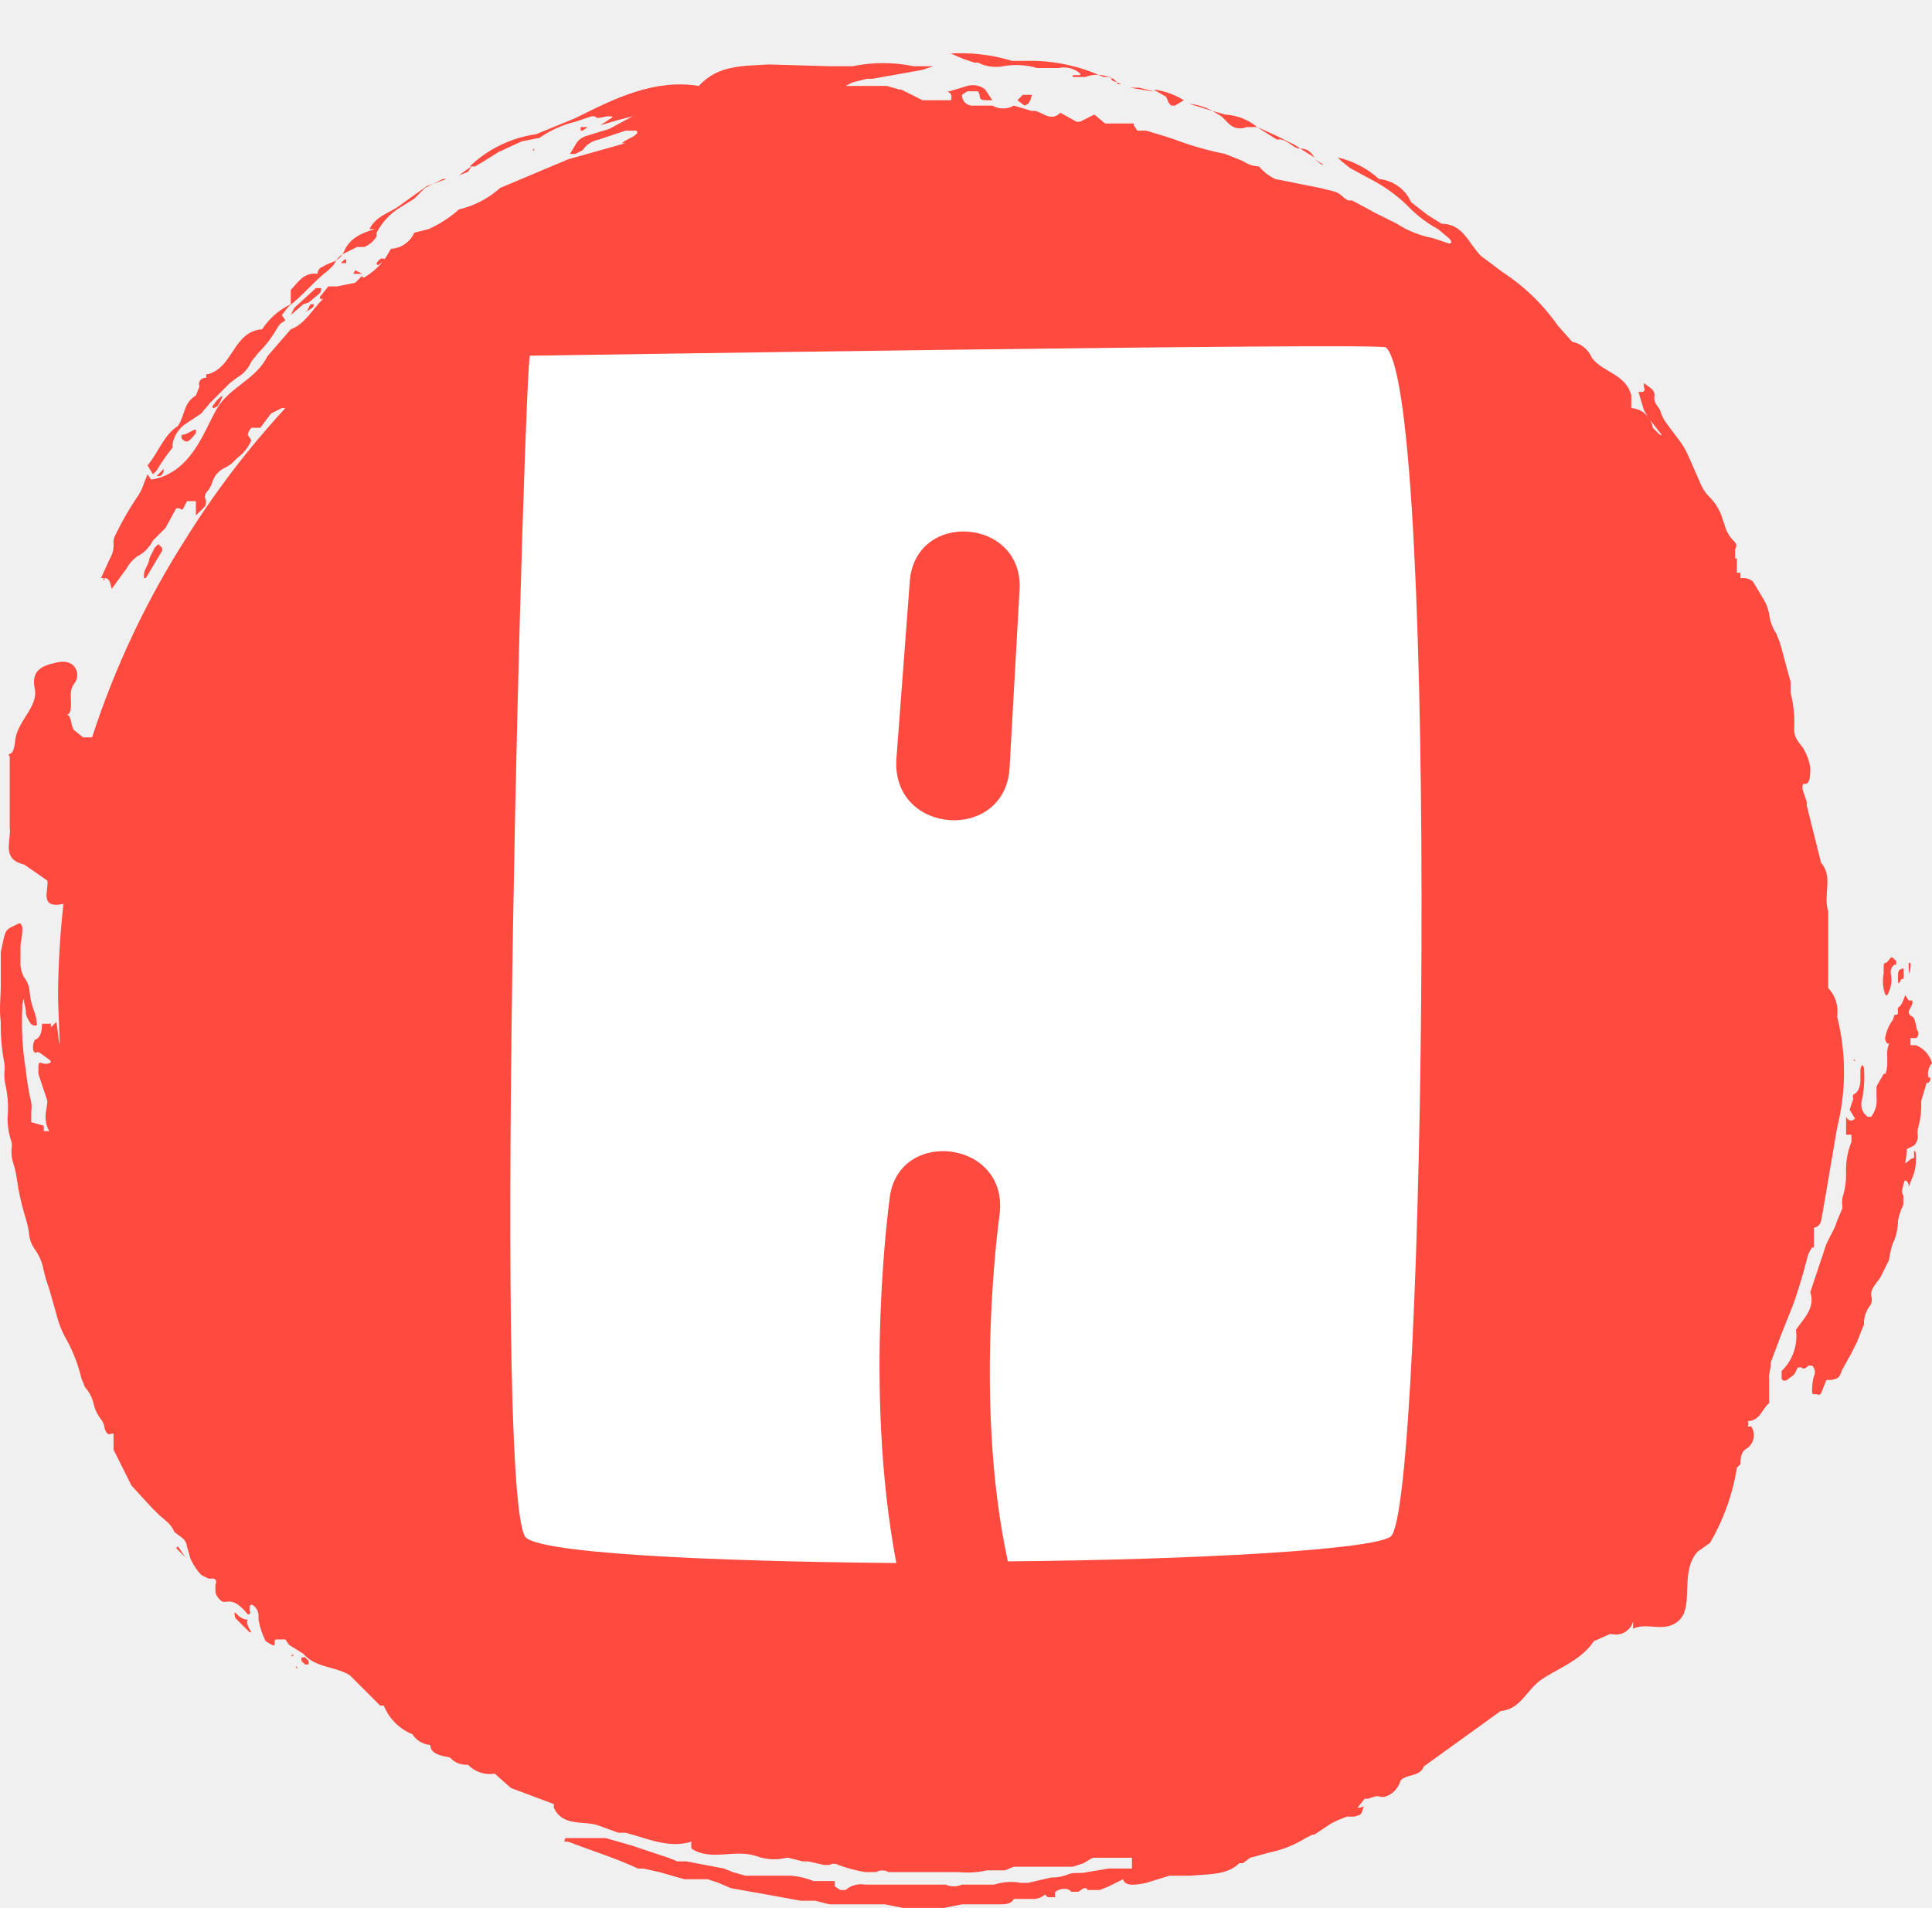
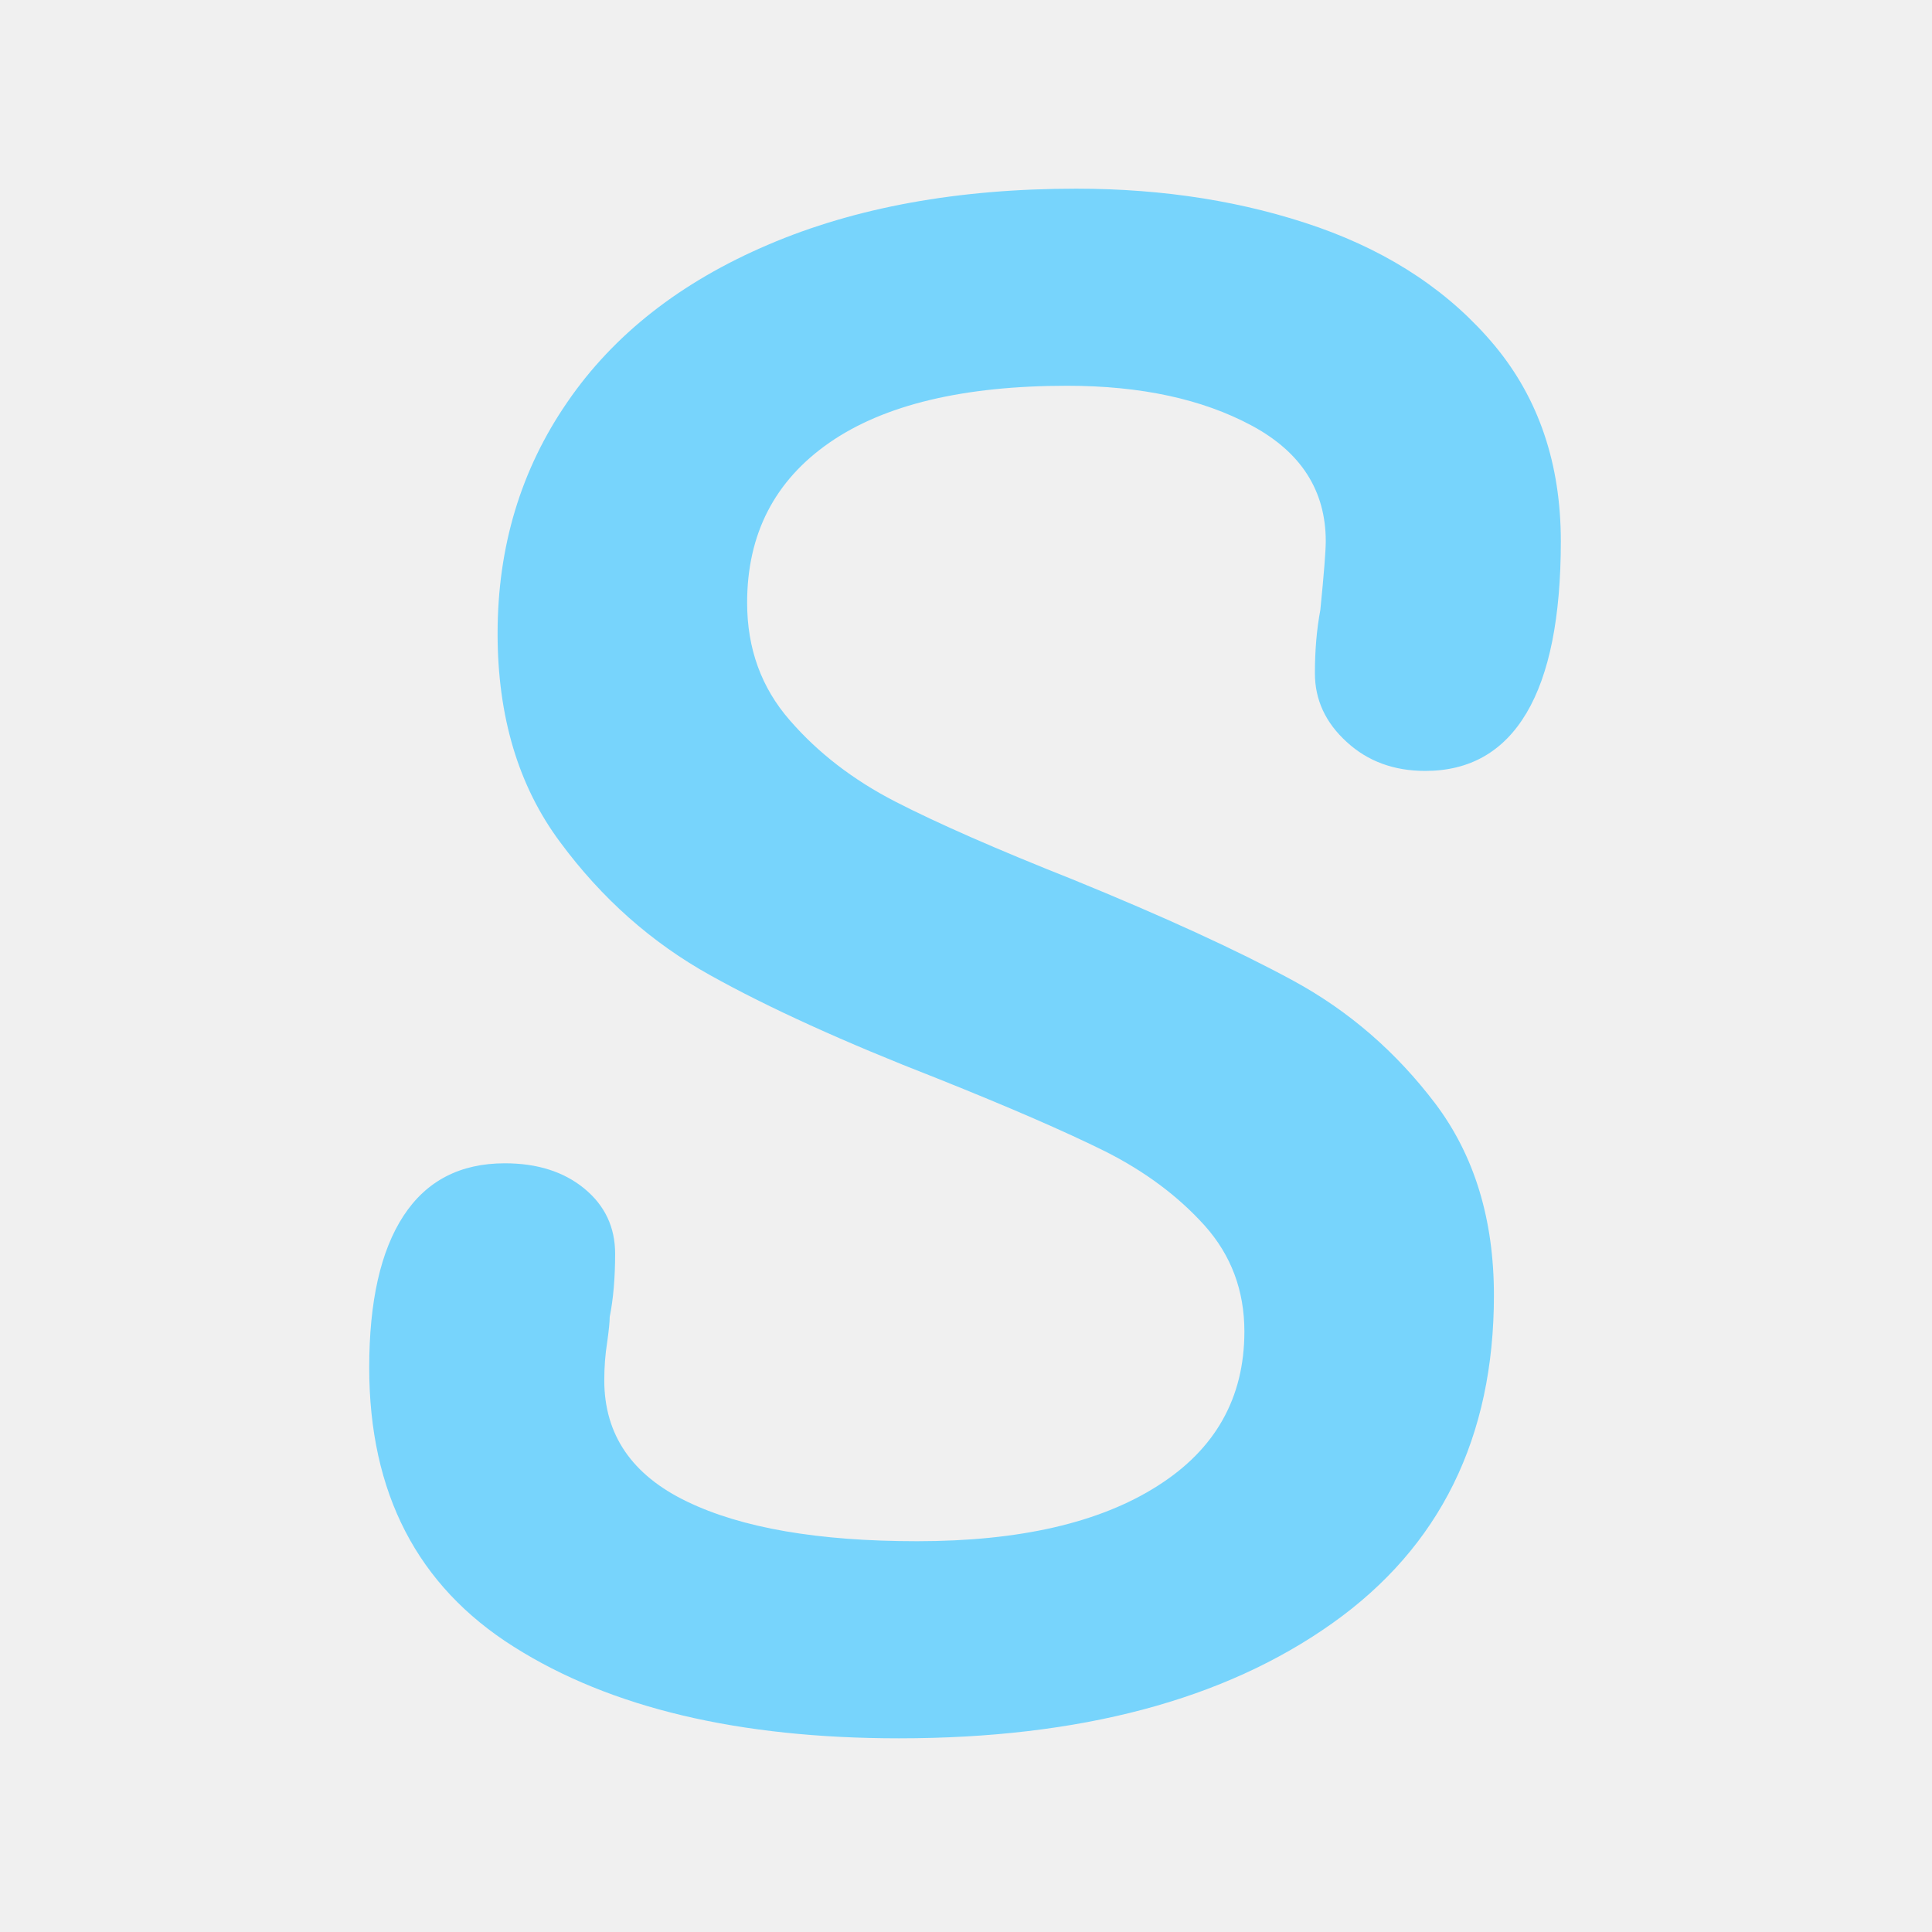
- <svg xmlns="http://www.w3.org/2000/svg" width="308.761" height="304.916" viewBox="0 0 106.008 104.687" class="css-1j8o68f" version="1.1" id="svg23">
-   <defs id="SvgjsDefs2684" />
-   <g id="SvgjsG2685" featurekey="rootContainer" transform="matrix(0.9820593,0,0,0.9820593,-0.05456052,0)" fill="#ff4a3f">
-     <g id="g17">
-       <path d="M19.8 15.3h.5l-.4-.2zm.5.1zm.8-.7c0 .1 0 .1.1.1l.4-.3c-.2-.1-.3-.1-.5.2zm.4-.2zm-4.1 2.3zm-.2.6l.3-.2c.1-.1.1-.2.1-.2h-.2l-.2.4c-.1-.1-.1 0 0 0zm2.2-2.9h-.1l-.2.2h.3zm-2.1 2.4l.6-.5c.1-.1.1-.2.1-.3h-.3l-1.2 1.1-.2.4.7-.6zm-1.1.8z" id="path3" />
-       <path d="M9.7 25v-.2a1.7 1.7 0 0 1 .7-1.1l.9-.6.5-.6.7-.7.4-.4.4-.3a1.9 1.9 0 0 0 .8-.9l.4-.5a5.9 5.9 0 0 0 1-1.3l.2-.3.3-.2-.2-.3.4-.5c.8-.6 1.4-1.4 2.2-2l.3-.3a1.4 1.4 0 0 1 .5-.6l.8-.4h.4a1.4 1.4 0 0 0 .7-.6V13a3.5 3.5 0 0 1 1.3-1.4l.8-.5.2-.2.4-.4 1-.5h.2l-1.1.4-1.4 1c-.6.5-1.4.6-1.8 1.4h.3c-.7.2-1.4.5-1.7 1.2s-.8.6-1.2.9a.4.4 0 0 0-.3.4c-.8-.1-1.1.5-1.5.9v.8a3.9 3.9 0 0 0-1.6 1.4c-1.6.1-1.6 2.1-3 2.5h-.1a.2.2 0 0 0 0 .2c-.3 0-.5.2-.4.5l-.2.5c-.7.4-.6 1.1-1 1.7-.8.5-1.1 1.5-1.7 2.2l.3.5.2-.2a11.6 11.6 0 0 1 .9-1.3zM53.9 3.3l.6.2h.2a2.2 2.2 0 0 0 1.4.2 4.1 4.1 0 0 1 1.9.1h1.2a1.4 1.4 0 0 1 1.2.3.1.1 0 0 1 0 .1H60a.1.1 0 0 0 0 .1h.7a1.8 1.8 0 0 1 1.3 0c.2 0 .1.1.2.2l.5.2h-.2c-.2-.4-.5-.4-.8-.4a9.7 9.7 0 0 0-4.3-.9h-.8A9.8 9.8 0 0 0 53 3h.2zm7.3 3.1zM50.3 4.7zm10.9 1.7h.2-.2zM19 14.7zm32.1-10zm17.6 2.2a.9.9 0 0 0 1 .2h.6a3.1 3.1 0 0 0-1.8-.7l-.7-.2.5.3zm-3.4-1.3c0 .1.1.2.2.3h.2l.5-.3a4.2 4.2 0 0 0-1.7-.6l.7.4zm7.4 2.7l.8.5c-.2-.3-.4-.5-.8-.5z" id="path5" />
-       <path d="M99 76.1l.6-1.6.6-1.5c.2-.5.6-1.8.8-2.6a1.7 1.7 0 0 1 .3-.7h.1v-1.1c.5-.1.4-.6.5-.9l.8-4.7a12.7 12.7 0 0 0 0-6.2 1.9 1.9 0 0 0-.5-1.6v-4.3c-.3-.9.3-1.9-.4-2.7L101 45a.4.4 0 0 0 0-.2l-.2-.6a.5.5 0 0 1 0-.4h.1c.3 0 .3-.5.3-.9a3 3 0 0 0-.4-1.1l-.3-.4a1.1 1.1 0 0 1-.2-.7 6.7 6.7 0 0 0-.2-2v-.6c-.2-.7-.4-1.5-.6-2.2l-.2-.5a2.5 2.5 0 0 1-.4-1.1 2.5 2.5 0 0 0-.3-.8l-.6-1a.8.8 0 0 0-.6-.2h-.1V32h-.2v-.8H97V31a.4.4 0 0 0 0-.1v-.2c.1-.2.1-.3-.1-.5a1.8 1.8 0 0 1-.4-.6l-.2-.6a2.9 2.9 0 0 0-.7-1.2 2.2 2.2 0 0 1-.5-.7l-.7-1.6a4.3 4.3 0 0 0-.6-1l-.6-.8a2.4 2.4 0 0 1-.4-.8l-.2-.3a.6.6 0 0 1-.1-.5.5.5 0 0 0-.2-.4l-.4-.3v.2c.1.2 0 .3-.1.3h-.2l.3 1 .3.5.7.9h-.1l-.2-.2-.2-.2a1.3 1.3 0 0 0-1.2-1.1v-.7c-.3-1.2-1.6-1.3-2.2-2.1a1.5 1.5 0 0 0-1.1-.9l-.8-.9a11.3 11.3 0 0 0-3.1-3l-.8-.6-.4-.3c-.7-.7-1-1.8-2.2-1.8l-.8-.5-.9-.7a2.2 2.2 0 0 0-1.8-1.3 5.1 5.1 0 0 0-2.3-1.2l.2.2.5.4 1.3.7a8.5 8.5 0 0 1 2.1 1.6 6.8 6.8 0 0 0 1.5 1.1l.6.5c.1.1.2.2.1.3H81l-.9-.3a5.6 5.6 0 0 1-2-.8l-1.2-.6-1.3-.7h-.2c-.3-.1-.4-.4-.8-.5l-.8-.2-2.5-.5a2.6 2.6 0 0 1-.9-.7 1.7 1.7 0 0 1-.9-.3l-1-.4a18.1 18.1 0 0 1-2.8-.8l-.6-.2-1-.3h-.5l-.2-.3v-.1h-1.6l-.6-.5-.4.2-.4.2h-.2l-.9-.5c-.6.6-1.1-.2-1.6-.1l-1-.3a1.2 1.2 0 0 1-1.2 0h-1.2a.6.6 0 0 1-.5-.6l.3-.2h.6a.7.7 0 0 1 .1.3c0 .2.2.2.5.2h.2l-.4-.6a1.1 1.1 0 0 0-1-.2l-1 .3H53c.3.2.2.3.2.5h-1.6l-.4-.2-.8-.4h-.1l-.7-.2h-2.3l.4-.2.8-.2h.3l1.7-.3 1.1-.2.6-.2h-1.1a8.4 8.4 0 0 0-3.4 0h-1.3L43 3.6c-1.4.1-2.8 0-3.9 1.2-2.5-.4-4.7.7-6.9 1.8l-2.2.9a6.7 6.7 0 0 0-3.7 1.8h.3l.5-.3.8-.5 1.3-.6 1-.2a6 6 0 0 1 2-.9l.9-.3h.2c.1.2.5 0 .7 0h.2c.1 0 .1.1 0 .1l-.6.4 1-.3.8-.2-1.3.7-1.3.4a1 1 0 0 0-.6.5l-.3.5h.3l.4-.2a1.4 1.4 0 0 1 .9-.6l1.5-.5h.5a.1.1 0 0 1 .1.2c-.2.2-.6.3-.8.5h.2l-3.2.9-3.8 1.6a5.2 5.2 0 0 1-2.3 1.2 6.6 6.6 0 0 1-1.7 1.1l-.8.2a1.5 1.5 0 0 1-1.3.9l-.3.5a3.7 3.7 0 0 1-1.2 1.1h-.1v-.1l-.2.2-.2.2-1 .2h-.5l-.4.5c-.1.1-.1.2 0 .2h.1c-.6.6-1 1.4-1.8 1.7L15 19.9c-.6 1.2-1.8 1.6-2.6 2.6s-1.4 3.9-3.9 4.3l-.2-.3-.2.5a2.7 2.7 0 0 1-.4.8 16.9 16.9 0 0 0-1.2 2.1.8.8 0 0 0-.1.5 1.4 1.4 0 0 1-.2.8l-.5 1.1h.2c.3 0 .3.3.4.6l.8-1.1a2.2 2.2 0 0 1 .6-.7 2 2 0 0 0 .9-.9l.3-.3.4-.4.6-1.1h.2c.1.1.1.1.2 0l.2-.4h.5v.8l.5-.5a.5.5 0 0 0 0-.5.4.4 0 0 1 .1-.3 1.5 1.5 0 0 0 .3-.5 1.3 1.3 0 0 1 .8-.9l.3-.2.3-.3a2.4 2.4 0 0 0 .8-1l-.2-.3c0-.1.1-.3.2-.4h.5l.6-.8.6-.3h.2a48.8 48.8 0 0 0-5.5 7.2h-.1.1a48.4 48.4 0 0 0-5.3 11.2h-.5l-.5-.4c-.2-.2-.1-.7-.4-.9h.1c.3-.5-.1-1.2.3-1.7s.1-1.4-.9-1.2-1.5.5-1.3 1.5-1 1.8-1.1 2.9-.5.5-.3.9v3.9c.1.8-.5 1.8.8 2.1l1.3.9c.1.5-.5 1.6.9 1.3a49.2 49.2 0 0 0-.3 5c0 1.1.1 2.2.1 3.3v-.4c-.1-.4-.1-.8-.2-1.3l-.3.3v-.2h-.5c0 .5-.1.8-.4.9a.9.9 0 0 0-.1.5c0 .1.1.3.2.2s.4.2.7.4-.2.3-.4.2-.2.1-.2.3v.3l.5 1.5c0 .3-.1.6-.1.9a1.7 1.7 0 0 0 .2.8h-.3v-.3l-.7-.2v-.6a1.5 1.5 0 0 0 0-.5 14.6 14.6 0 0 1-.3-1.8 16.6 16.6 0 0 1-.2-3.5.9.9 0 0 1 .1-.5v.2a2.9 2.9 0 0 1 .1.5.8.8 0 0 0 .1.4c.1.2.2.4.4.4s.1-.1.1-.2a2.1 2.1 0 0 0-.1-.5 4.2 4.2 0 0 1-.3-1.3 1.5 1.5 0 0 0-.3-.7 1.6 1.6 0 0 1-.2-.9v-.8c0-.3.1-.6.1-.9a.5.5 0 0 0-.1-.4h-.1c-.8.4-.7.2-1 1.6V55c0 .7-.1 1.4 0 2.1a10.8 10.8 0 0 0 .2 2.3 1.8 1.8 0 0 1 0 .5 3.1 3.1 0 0 0 .1.9 5.9 5.9 0 0 1 .1 1.3 3.9 3.9 0 0 0 .2 1.7 1.2 1.2 0 0 1 0 .4 2.1 2.1 0 0 0 .1.8 4.9 4.9 0 0 1 .2.9 14 14 0 0 0 .5 2.2 5 5 0 0 1 .2 1 1.7 1.7 0 0 0 .3.7 2.9 2.9 0 0 1 .5 1.2 8.5 8.5 0 0 0 .3 1l.4 1.4a5.4 5.4 0 0 0 .6 1.5 8.5 8.5 0 0 1 .8 2.1l.2.5a2.1 2.1 0 0 1 .5 1 2.1 2.1 0 0 0 .4.8 1 1 0 0 1 .2.5c.1.3.2.4.4.3h.1v.9l.5 1 .5 1 1.1 1.2.4.4c.3.3.7.5.9 1l.4.3a.7.7 0 0 1 .3.5l.2.7a3.3 3.3 0 0 0 .6.9l.4.2h.3a.2.2 0 0 1 .1.3 2.5 2.5 0 0 0 0 .5.9.9 0 0 0 .4.5h.2c.4-.1.8.2 1.2.7h.1c0-.1.1-.1 0-.2v-.2c0-.1.1-.2.2-.1a.7.7 0 0 1 .3.6v.2a4.3 4.3 0 0 0 .4 1.2c.5.3.5.3.5.1s0-.2.2-.2h.4l.2.3.8.5c.7.8 1.8.7 2.6 1.2l1.7 1.7h.2a2.9 2.9 0 0 0 1.6 1.6 1.3 1.3 0 0 0 1 .6c0 .5.6.6 1.1.7a1.2 1.2 0 0 0 .8.4h.2a1.7 1.7 0 0 0 1.5.5l.9.8 2.4.9v.2c.5 1.1 1.7.7 2.5 1l1.1.4h.4c1.2.3 2.4.9 3.7.5a.7.7 0 0 0 0 .4c1.1.7 2.4 0 3.6.4a2.9 2.9 0 0 0 1.7.1h.1l.8.2h.3l.9.2h.3a.5.5 0 0 1 .5 0 7.9 7.9 0 0 0 1.5.4h.6a.7.7 0 0 1 .7 0h3.9a5 5 0 0 0 1.6-.1h1l.5-.2H60l.6-.2.5-.3h2.2v.6H62l-1.2.2c-.4.1-.7 0-1 .1a2.4 2.4 0 0 1-1 .2l-1.3.3h-.4a3.1 3.1 0 0 0-1.5.1h-1.8a1.1 1.1 0 0 1-.9 0h-4.5a1.3 1.3 0 0 0-1.1.3H47l-.3-.2v-.3h-1.2a4.1 4.1 0 0 0-1.3-.3h-2.5l-.7-.2-.5-.2-2.1-.4h-.5l-.5-.2-2.1-.7-1.4-.4h-2.2c-.1 0-.1.1-.1.2h.2c1.3.5 2.6.9 3.9 1.5h.3l.9.2 1.4.4h1.3l.6.2.7.3 1.7.3 1.1.2 1.1.2h.8l.8.2h3.1l1 .2h2.3l1-.2H56c.4 0 .6-.1.7-.3h1a1 1 0 0 0 .8-.3c-.1.1 0 .1.1.2h.4v-.2c0-.1 0-.1.2-.2s.6-.1.7.1h.4l.3-.2c.2 0 .2 0 .2.1h.7l.5-.2.8-.4c.1.3.4.4 1.3.2l1.3-.4h1.2c.9-.1 2 0 2.7-.7h.2l.4-.3 1.1-.3a6.1 6.1 0 0 0 2-.8l.4-.2h.1l.9-.6.4-.2.5-.2h.4c.4-.1.4-.1.5-.4s0-.1-.2-.1h-.1l.4-.5h.2c.3-.1.5-.2.7-.1h.2a1.3 1.3 0 0 0 .9-.9c.3-.4 1.1-.2 1.3-.8l4.3-3.1c1.1-.1 1.4-1.1 2.2-1.7s2.3-1.1 3-2.2l.9-.4h.1a1 1 0 0 0 1.2-.7v.4c.8-.4 1.8.3 2.6-.5s0-2.7 1-3.8l.7-.5a12.1 12.1 0 0 0 1.5-4.2l.2-.2c0-.3 0-.7.4-.9a.9.9 0 0 0 .2-1.2h-.2a.3.3 0 0 0 0-.3c.7 0 .8-.7 1.2-1V77a.5.5 0 0 1 0-.2 3.8 3.8 0 0 0 .1-.7zM5.9 32.2z" id="path7" />
-       <path d="M26.4 9.3l-.3.2-.4.3.5-.2zm6.1-2h.1l.3-.2h-.4zm-2.6 1l-.1.1h.1v-.1zm-1.5 1.4zm1.3-.2zm-6.3 3.1zM9.2 26.2l-.4.4H9a.4.4 0 0 0 .2-.4zm3-3.5a2.1 2.1 0 0 0 .3-.6 1.5 1.5 0 0 0-.5.5c-.1.1-.1.2 0 .2zM11 24.2V24c-.2 0-.5.3-.8.3v.2c.3.3.4.2.8-.3zm3 66.2zM73.9 9.2h.1l-.5-.3zm-2.5-1.4c.5-.1.8.4 1.2.5h.1l-.3-.2-1-.5-1.1-.5.3.2zM52.8 3.1zm11.7 2h-.1l-1.2-.2h.5zm2 .7l1.3.4a3.3 3.3 0 0 0-1.3-.4zm-9 0a1 1 0 0 0 .2-.5h-.5l-.3.3.4.3zm9 1.6zM49.9 4.2zm2.9.7zM48.5 4zm13.8 2.1a.5.5 0 0 0 0 .1zm44.8 52.3h-.3V58h.3c.1 0 .2-.3.1-.4s-.1-.7-.3-.8a.3.3 0 0 1-.2-.3l.2-.4a.4.4 0 0 0 0-.2h-.2l-.2-.3c-.1.3-.2.6-.4.7a.5.5 0 0 0 0 .2c0 .1 0 .2-.1.2h-.1a1.1 1.1 0 0 1-.1.3 2.3 2.3 0 0 0-.4.9.4.4 0 0 0 .1.4h.1a1.7 1.7 0 0 0-.1.8v.4a1.8 1.8 0 0 1-.1.5h-.1l-.4.7v.6a1.5 1.5 0 0 1-.3 1.1h-.2l-.2-.2a.9.9 0 0 1-.1-.8 6.5 6.5 0 0 0 .1-1.7c0-.1-.1-.2-.1-.2a.5.5 0 0 0-.1.3v.6c0 .2-.1.6-.3.7s-.1.2-.1.3l-.2.6.3.5c-.2.2-.4.1-.5-.1v1h.3v.4a4.2 4.2 0 0 0-.3 1.4 3.3 3.3 0 0 0 0 .4 4 4 0 0 1-.2 1.3 2 2 0 0 0 0 .6l-.3.7a3.2 3.2 0 0 1-.3.7l-.3.6-.9 2.7c.3.9-.4 1.5-.8 2.1a2.7 2.7 0 0 1-.8 2.3v.4c0 .1.1.2.3.1l.4-.3.2-.4h.2c.1.1.2.1.4-.1h.2a.5.5 0 0 1 .1.6 2.9 2.9 0 0 0-.1.8c0 .1 0 .2.1.2h.2c.1.1.2 0 .3-.3l.2-.5h.3c.4-.1.4-.1.6-.6l.5-.9.3-.6.4-1a1.6 1.6 0 0 1 .3-1 .6.6 0 0 0 .1-.6c0-.2 0-.3.2-.6l.3-.4.5-1a4.7 4.7 0 0 1 .2-.9 3 3 0 0 0 .3-1.3 3.8 3.8 0 0 1 .3-.9v-.5c-.1-.2-.1-.2 0-.6s.1-.2.2-.2a.4.4 0 0 1 .1.3l.2-.5a2.3 2.3 0 0 0 .2-.9v-.3c0-.1 0-.3-.1-.3v.4c-.2 0-.3.2-.5.3a6.4 6.4 0 0 0 .1-.8l.4-.2a.7.7 0 0 0 .2-.6 1.4 1.4 0 0 1 0-.3 4.8 4.8 0 0 0 .2-1.4v-.2l.3-1h.1a.3.3 0 0 0 .1-.3h-.1a.9.9 0 0 1 .2-.8 1.5 1.5 0 0 0-.9-1zm-1.2 7.8zm-.2-9.9zm0 0zM9.1 30.8a.3.3 0 0 0 0-.2l-.2-.2-.2.2-.3.6c0 .3-.3.6-.3.9v.2h.1zm96.3 24.8h.1a1.7 1.7 0 0 0 .2-1.2.5.5 0 0 1 .2-.5h.1v-.2l-.2-.2h-.1c-.1.1-.2.3-.3.3s-.1.1-.1.3v.3a2.2 2.2 0 0 0 .1 1.2zM13.2 90.1c-.1 0 0 .2 0 .3l.8.8h.1c-.2-.3-.3-.6-.2-.7a.9.9 0 0 1-.5-.2zm.8.3zm92.3-35.7h.1a2 2 0 0 0 0-.6c-.3.1-.3.1-.3.6s.1.1.2 0z" id="path9" />
-       <path d="M106.7 62a.6.6 0 0 0 .1-.5c0-.1-.1-.2-.1-.1h-.2v.2c0 .4.1.5.2.4zm.1-8.2h-.1v.6a1 1 0 0 0 .1-.6zM17.1 92.6h-.2v.2l.2.2h.2v-.2zm86.6-33.3c0-.1 0-.1-.1-.1zM9.9 86.5l.5.5-.4-.6z" id="path11" />
-       <circle cx="10.5" cy="87.1" transform="rotate(-24.8 10.4 87.159)" id="circle13" />
-       <path d="M9.7 30.1h-.1v.2-.2h.1zm83.2-6.6l-.2-.3h-.1zm-14.7 77.1zM5.9 32.2zm-.1.2a.3.3 0 0 0 .1-.2v.2zm1.9-4.9zM61.5 2.4zm42.8 58.2v.1-.1zM16.4 92.5h-.1c.1.1.2 0 .1-.1zm.2.7h.1l-.1-.1v.1zm73.9-71.3zm15.2 34.4zM14.6 91.7zm92.1-37zm-.8 11.4zM34.6 0z" id="path15" />
-     </g>
-   </g>
-   <g id="SvgjsG2686" featurekey="nameFeature-0" transform="matrix(2.284354,0,0,2.284354,27.98006,-5.60952)" fill="#ffffff">
-     <path d="M9.6 16.48 l-0.32 4.24 c-0.08 1.8 2.6 1.96 2.72 0.2 l0.24 -4.28 c0.12 -1.76 -2.56 -1.96 -2.64 -0.16 z M0.48 11 l0 0 c0.04 0 20.48 -0.32 20.56 -0.2 c1.28 1.12 0.96 27.8 0.12 28.56 c-0.4 0.32 -4.64 0.56 -9.2 0.6 c-0.84 -3.84 -0.2 -8.32 -0.2 -8.32 c0.24 -1.8 -2.44 -2.12 -2.64 -0.4 c0 0.04 -0.64 4.52 0.16 8.76 c-4.56 -0.04 -8.68 -0.24 -8.92 -0.64 c-0.8 -1.44 0 -28.28 0.12 -28.36 z" id="path20" />
+ <svg xmlns="http://www.w3.org/2000/svg" version="1.1" width="128" height="128" viewBox="0 0 128 128">
+   <g transform="matrix(0.6204819,0,0,0.6204819,24.22393,12.33387)">
+     <svg viewBox="0 0 119 155" data-background-color="#ffffff" preserveAspectRatio="xMidYMid meet" height="166" width="128">
+       <g id="tight-bounds" transform="matrix(1,0,0,1,0.09772462,0.25)">
+         <svg viewBox="0 0 118.805 154.5" height="154.5" width="118.805">
+           <g>
+             <svg viewBox="0 0 118.805 154.5" height="154.5" width="118.805">
+               <g>
+                 <svg viewBox="0 0 118.805 154.5" height="154.5" width="118.805">
+                   <g>
+                     <svg viewBox="0 0 118.805 154.5" height="154.5" width="118.805">
+                       <g>
+                         <svg viewBox="0 0 118.805 154.5" height="154.5" width="118.805">
+                           <g transform="matrix(1,0,0,1,0,0)">
+                             <svg width="118.805" viewBox="1.7 -42.45 32.95 42.85" height="154.5" data-palette-color="#77d4fc">
+                               <path d="M16.35 0.4Q9.7 0.4 5.7-2.13 1.7-4.65 1.7-9.85L1.7-9.85Q1.7-12.6 2.65-14.05 3.6-15.5 5.45-15.5L5.45-15.5Q6.8-15.5 7.65-14.8 8.5-14.1 8.5-13L8.5-13Q8.5-12 8.35-11.25L8.35-11.25Q8.35-11.05 8.28-10.55 8.2-10.05 8.2-9.5L8.2-9.5Q8.2-7.25 10.48-6.15 12.75-5.05 16.85-5.05L16.85-5.05Q21.1-5.05 23.5-6.58 25.9-8.1 25.9-10.85L25.9-10.85Q25.9-12.55 24.8-13.78 23.7-15 22.05-15.83 20.4-16.65 17.4-17.85L17.4-17.85Q13.55-19.35 11.13-20.7 8.7-22.05 6.98-24.38 5.25-26.7 5.25-30.15L5.25-30.15Q5.25-33.75 7.18-36.55 9.1-39.35 12.73-40.9 16.35-42.45 21.25-42.45L21.25-42.45Q24.9-42.45 27.95-41.38 31-40.3 32.83-38.1 34.65-35.9 34.65-32.7L34.65-32.7Q34.65-29.55 33.7-27.95 32.75-26.35 30.9-26.35L30.9-26.35Q29.6-26.35 28.73-27.15 27.85-27.95 27.85-29.05L27.85-29.05Q27.85-30 28-30.8L28-30.8Q28.15-32.3 28.15-32.7L28.15-32.7Q28.15-34.8 26.1-35.9 24.05-37 21-37L21-37Q16.7-37 14.43-35.43 12.15-33.85 12.15-31L12.15-31Q12.15-29.1 13.33-27.75 14.5-26.4 16.25-25.5 18-24.6 21.15-23.35L21.15-23.35Q24.95-21.8 27.25-20.55 29.55-19.3 31.18-17.15 32.8-15 32.8-11.85L32.8-11.85Q32.8-5.95 28.33-2.78 23.85 0.4 16.35 0.4L16.35 0.4Z" opacity="1" transform="matrix(1,0,0,1,0,0)" fill="#77d4fc" class="undefined-text-0" data-fill-palette-color="primary" id="text-0" />
+                             </svg>
+                           </g>
+                         </svg>
+                       </g>
+                     </svg>
+                   </g>
+                 </svg>
+               </g>
+             </svg>
+           </g>
+           <defs />
+         </svg>
+         <rect width="118.805" height="154.5" fill="none" stroke="none" visibility="hidden" />
+       </g>
+     </svg>
  </g>
</svg>
